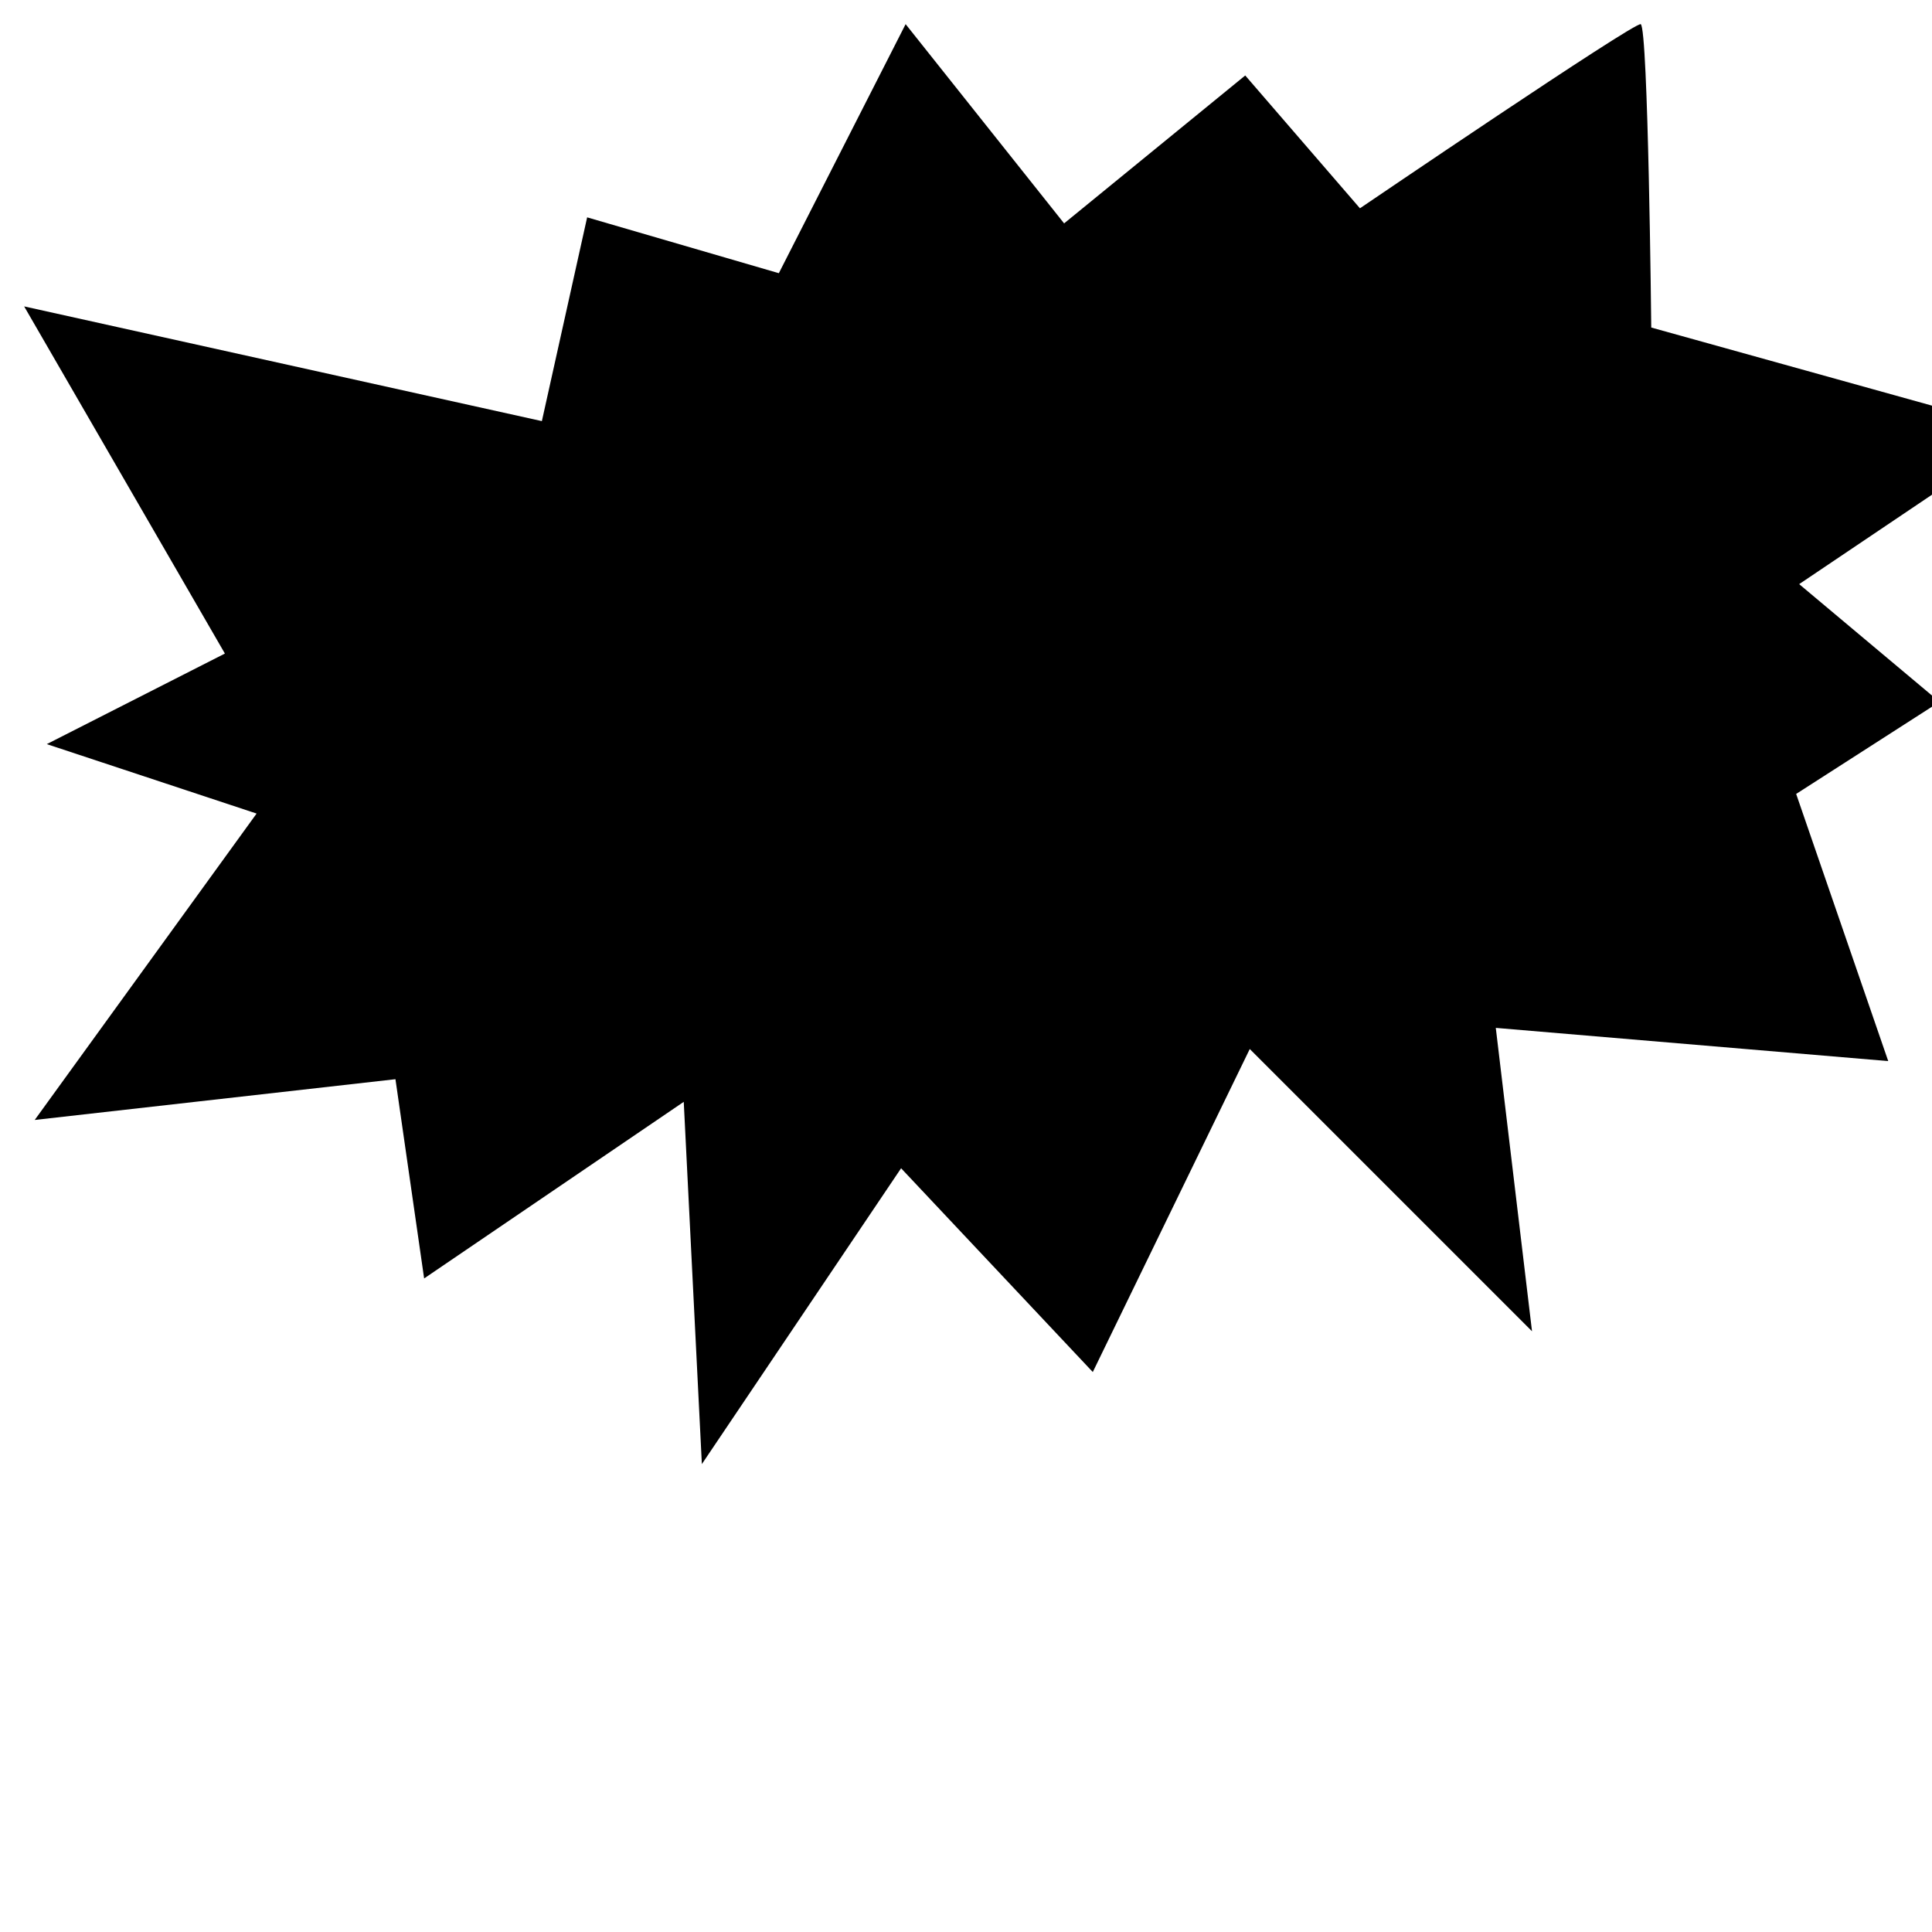
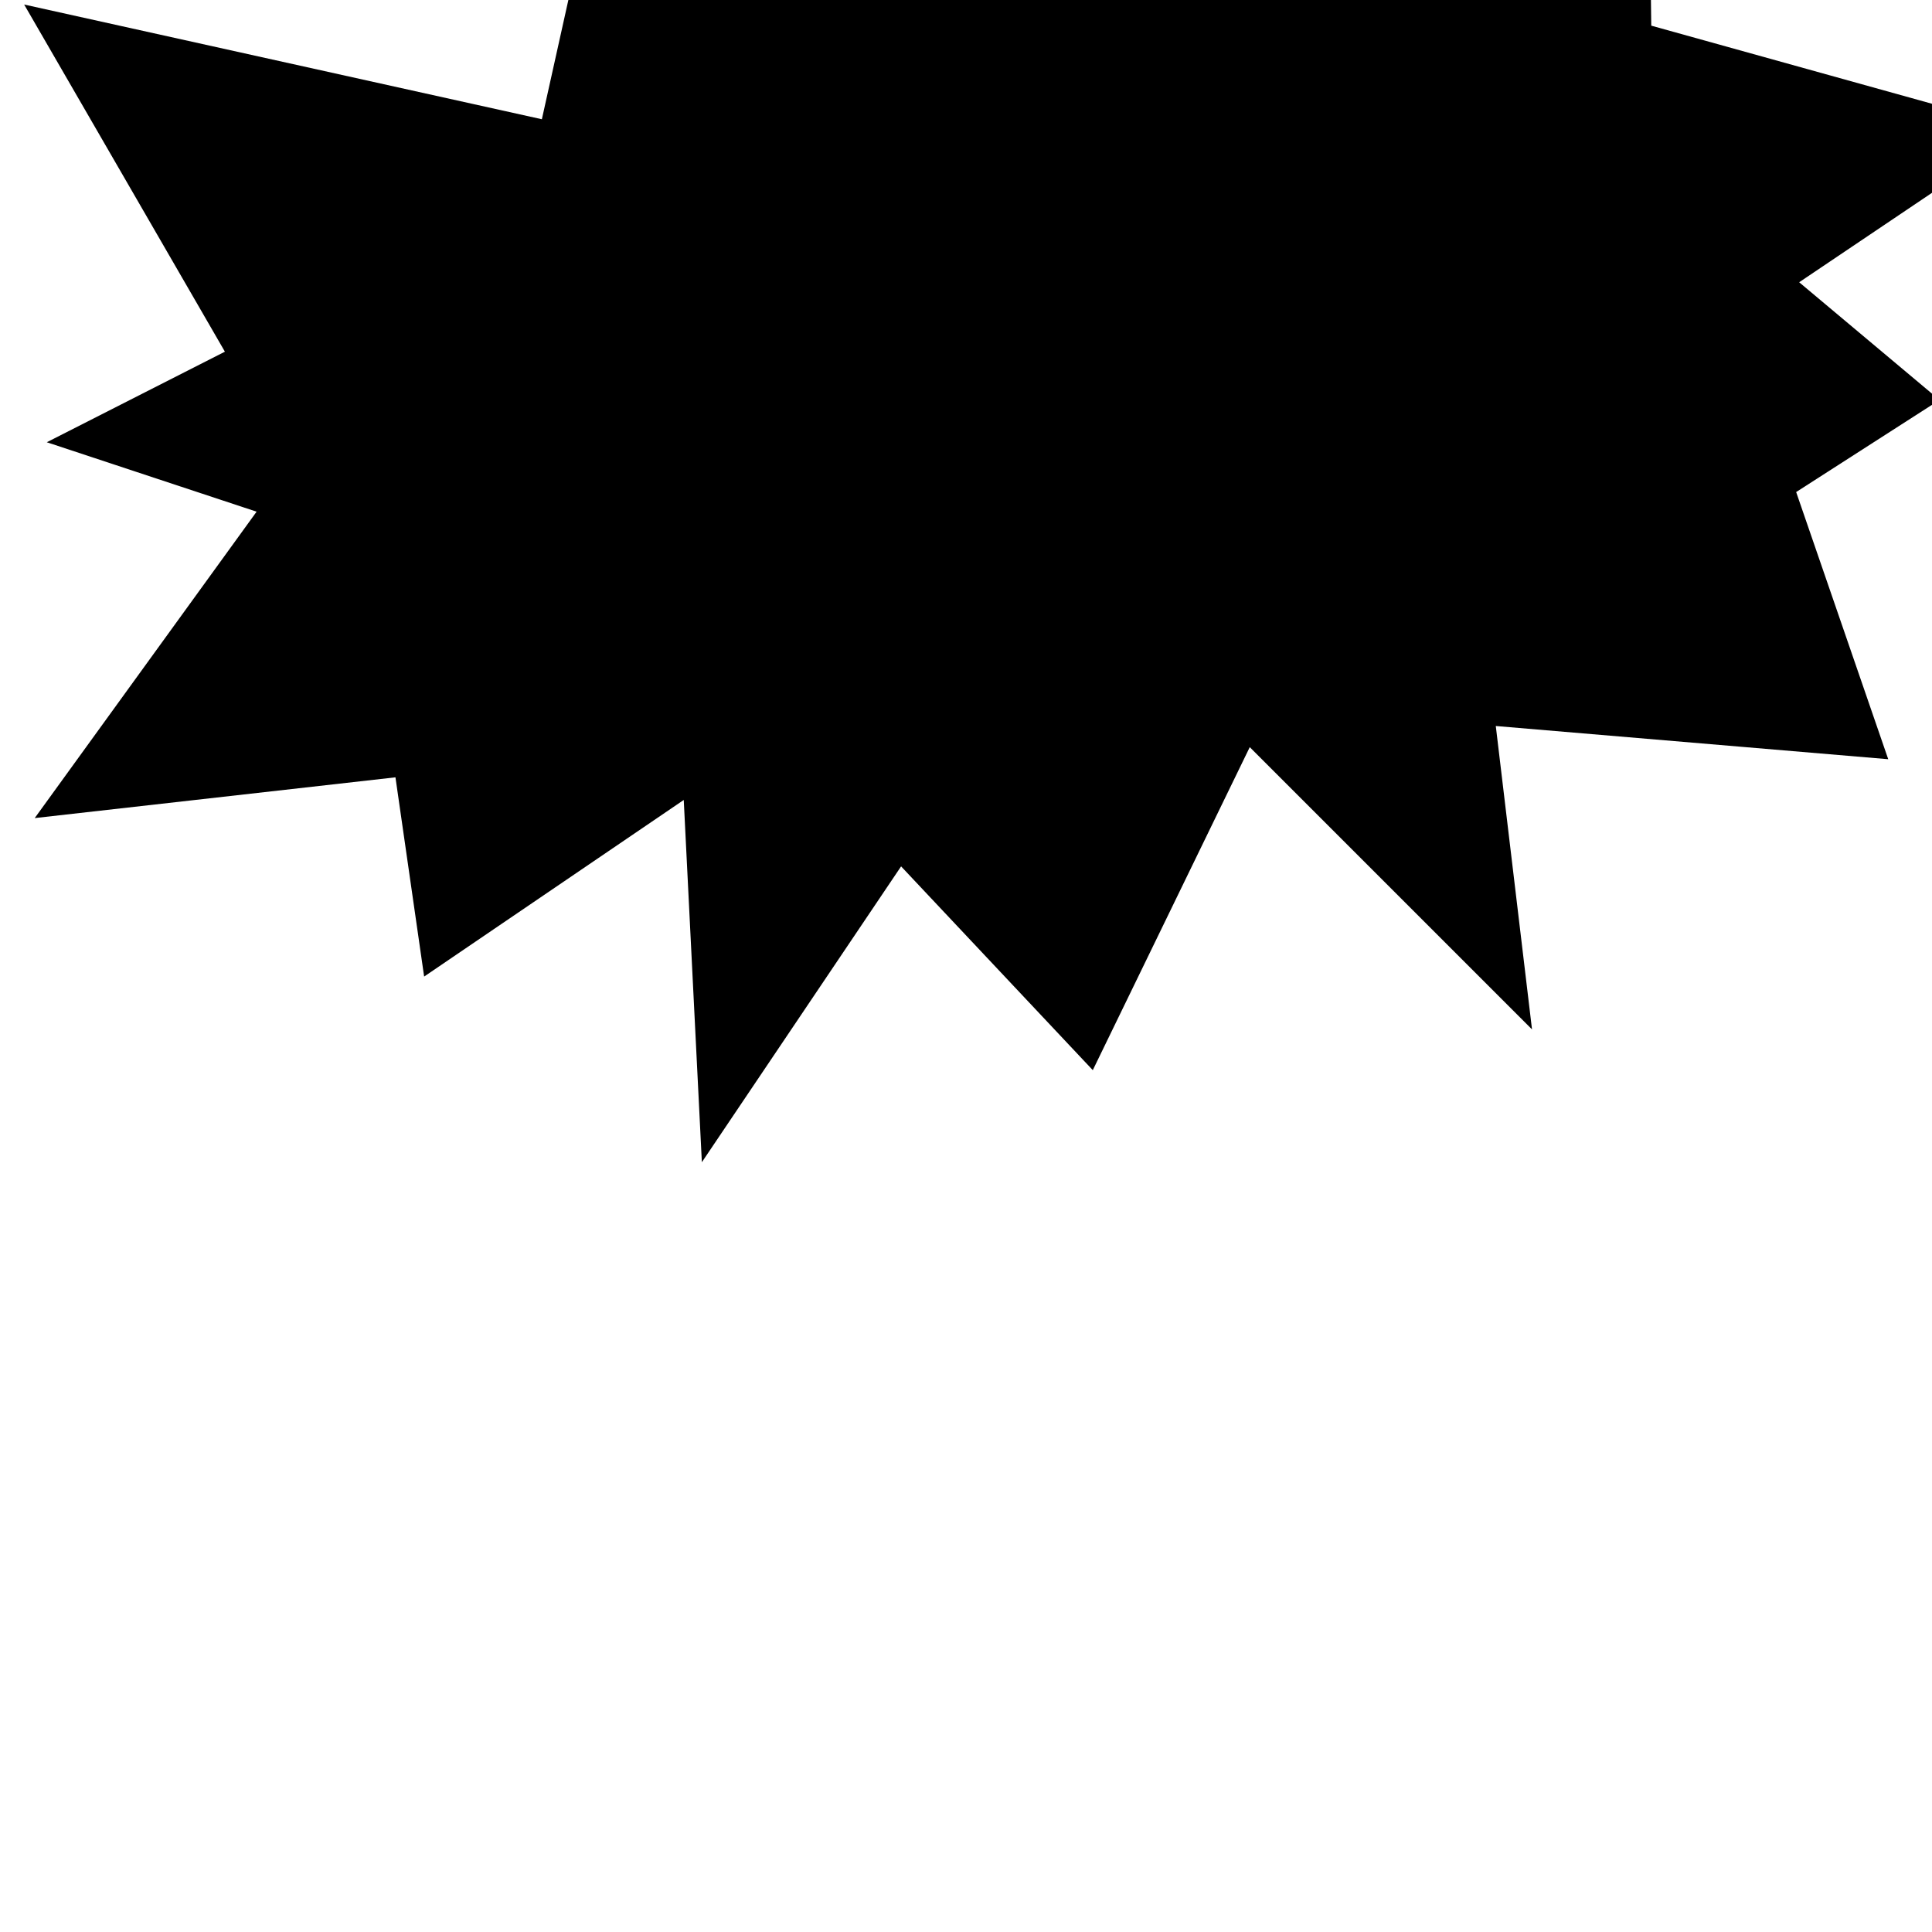
- <svg xmlns="http://www.w3.org/2000/svg" version="1.1" width="100%" height="100%" viewBox="0 0 128 128" xml:space="preserve">
+ <svg xmlns="http://www.w3.org/2000/svg" version="1.1" width="100%" height="100%" viewBox="0 20 128 128" xml:space="preserve">
  <path class="logo" fill="#000000" d="M1.6 20.3l34.3 7.6 3-13.5 12.7 3.7L60 1.6l10.5 13.2 12-9.8 7.6 8.8c0 0 18.1-12.3 18.6-12.2 0.5 0.2 0.7 20.1 0.7 20.1l24.8 6.9 -15 10.1 9.3 7.8 -9.5 6.1 6.1 17.7 -26-2.2 2.4 20.1L82.8 69.5 72.4 90.9 59.7 77.4 46.5 97l-1.2-24L28.1 84.7l-1.9-13.2L2.3 74.2 17 53.9 3.1 49.3l11.8-6L1.6 20.3z" />
</svg>
